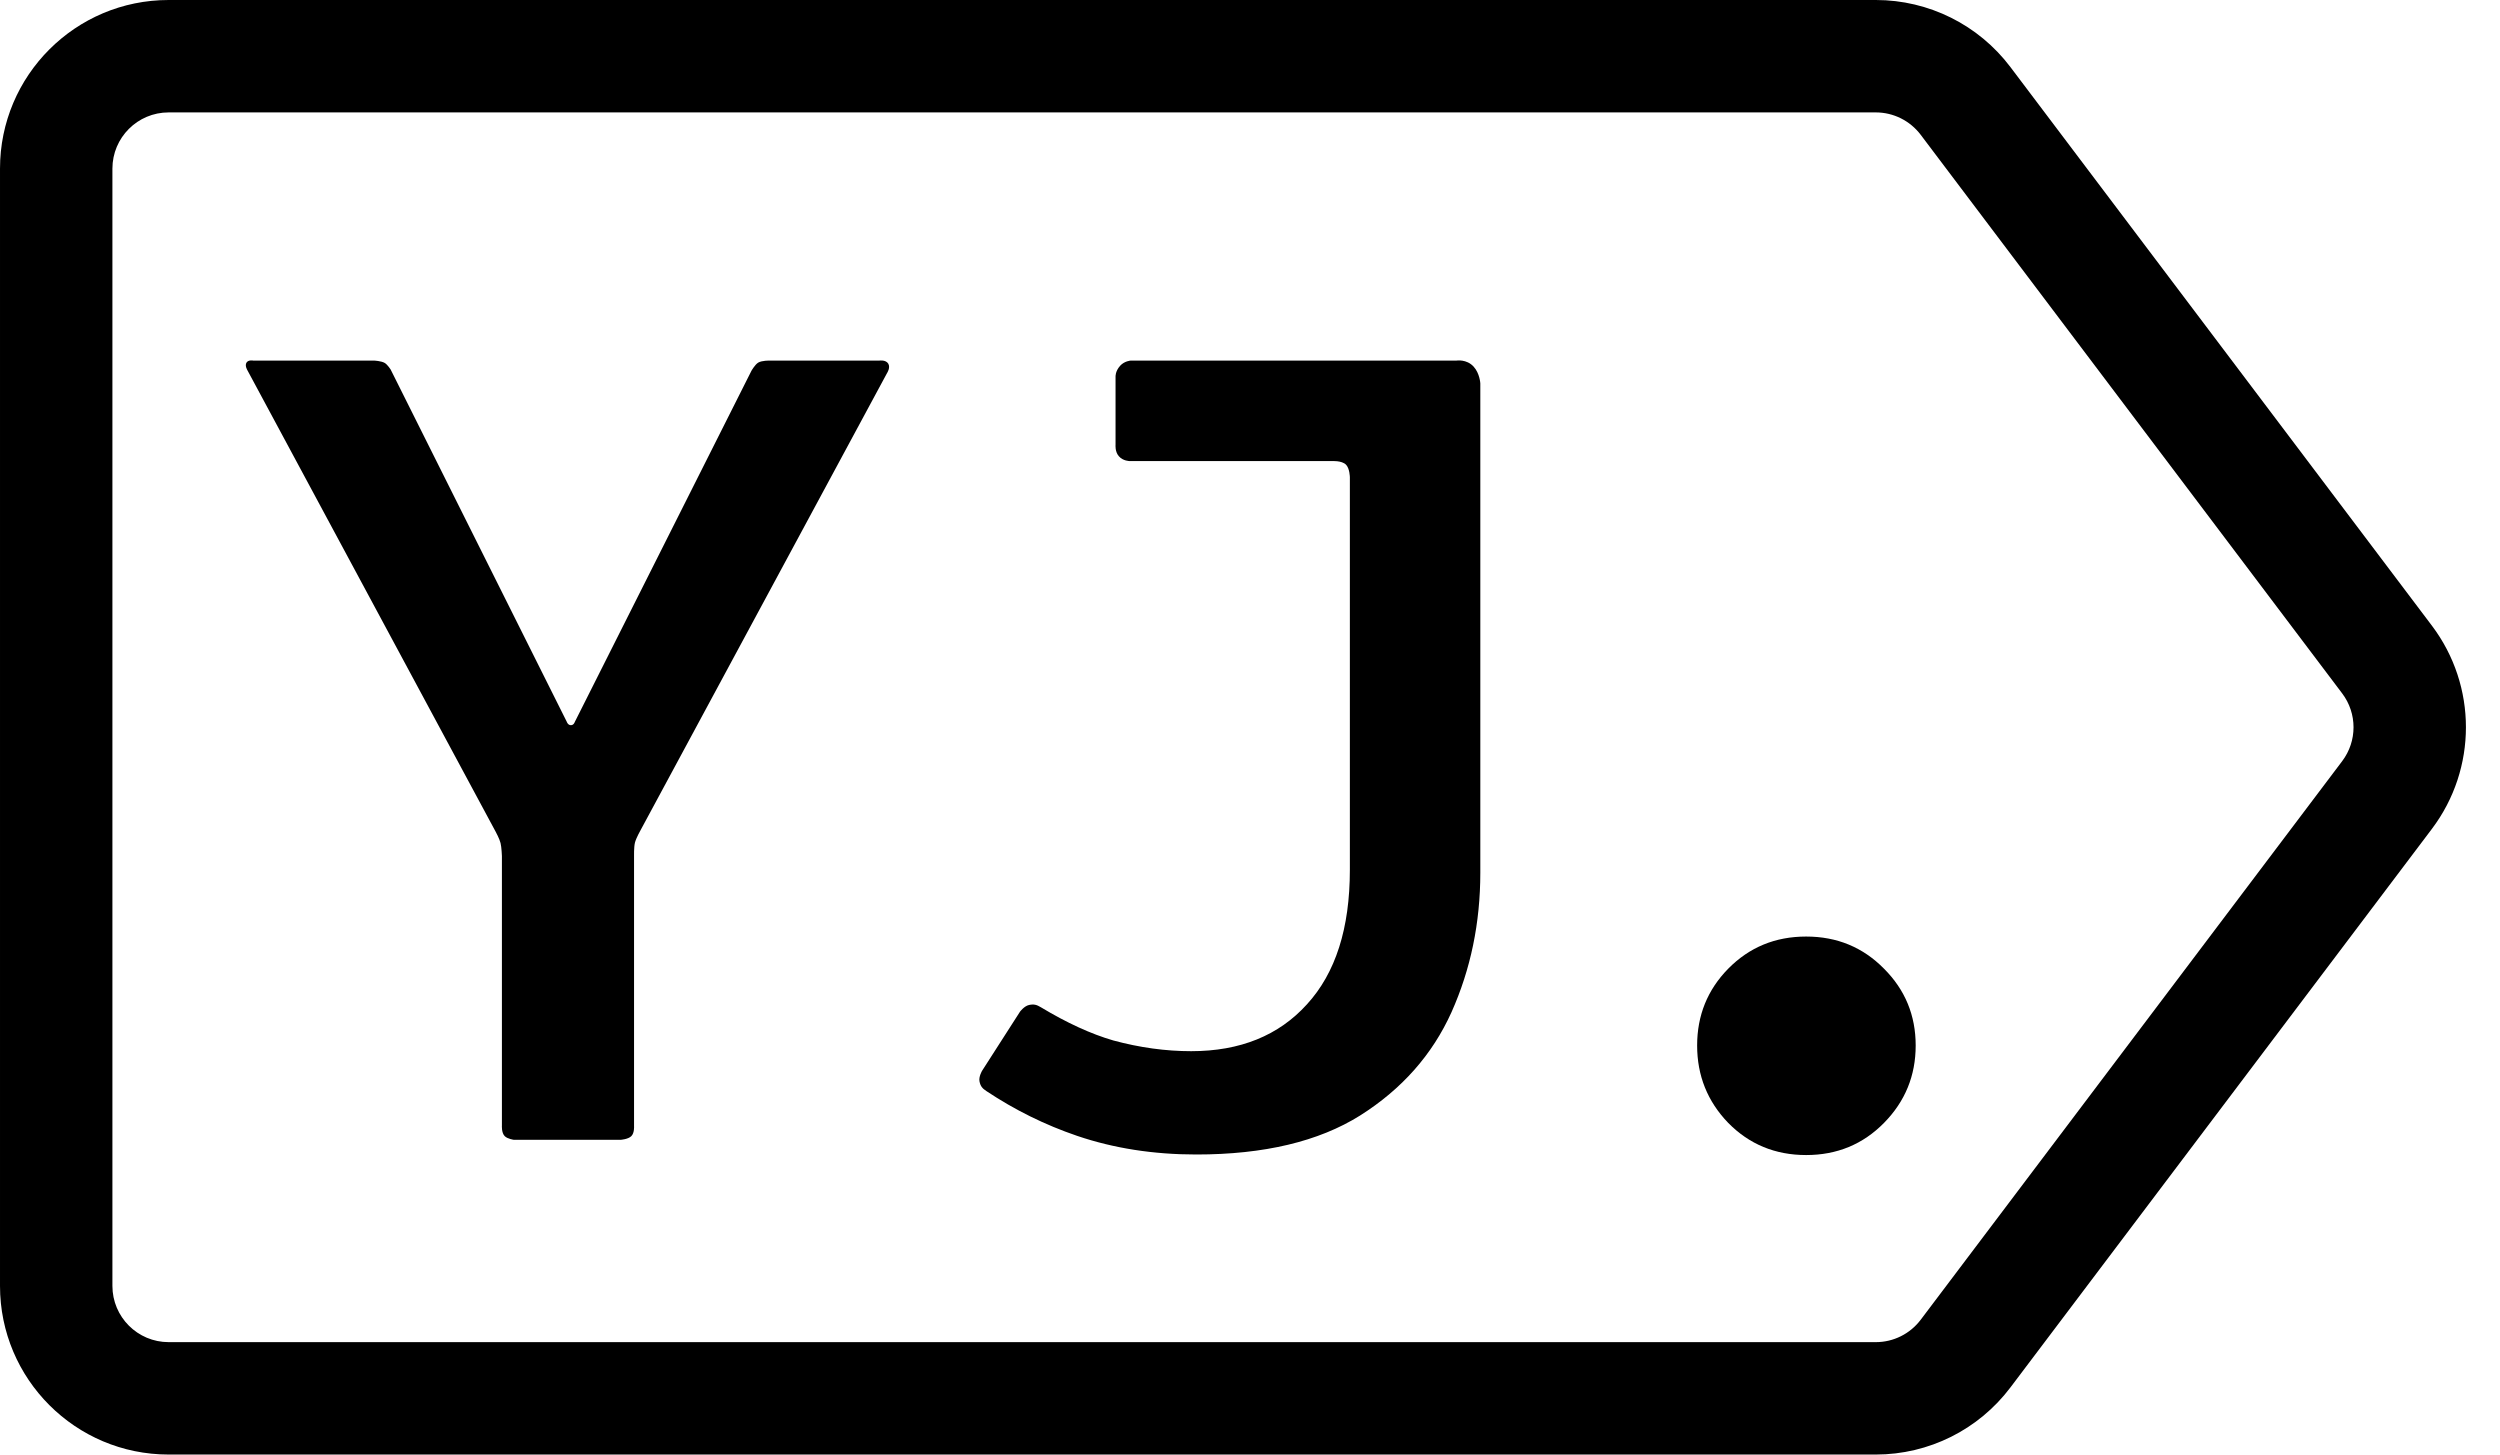
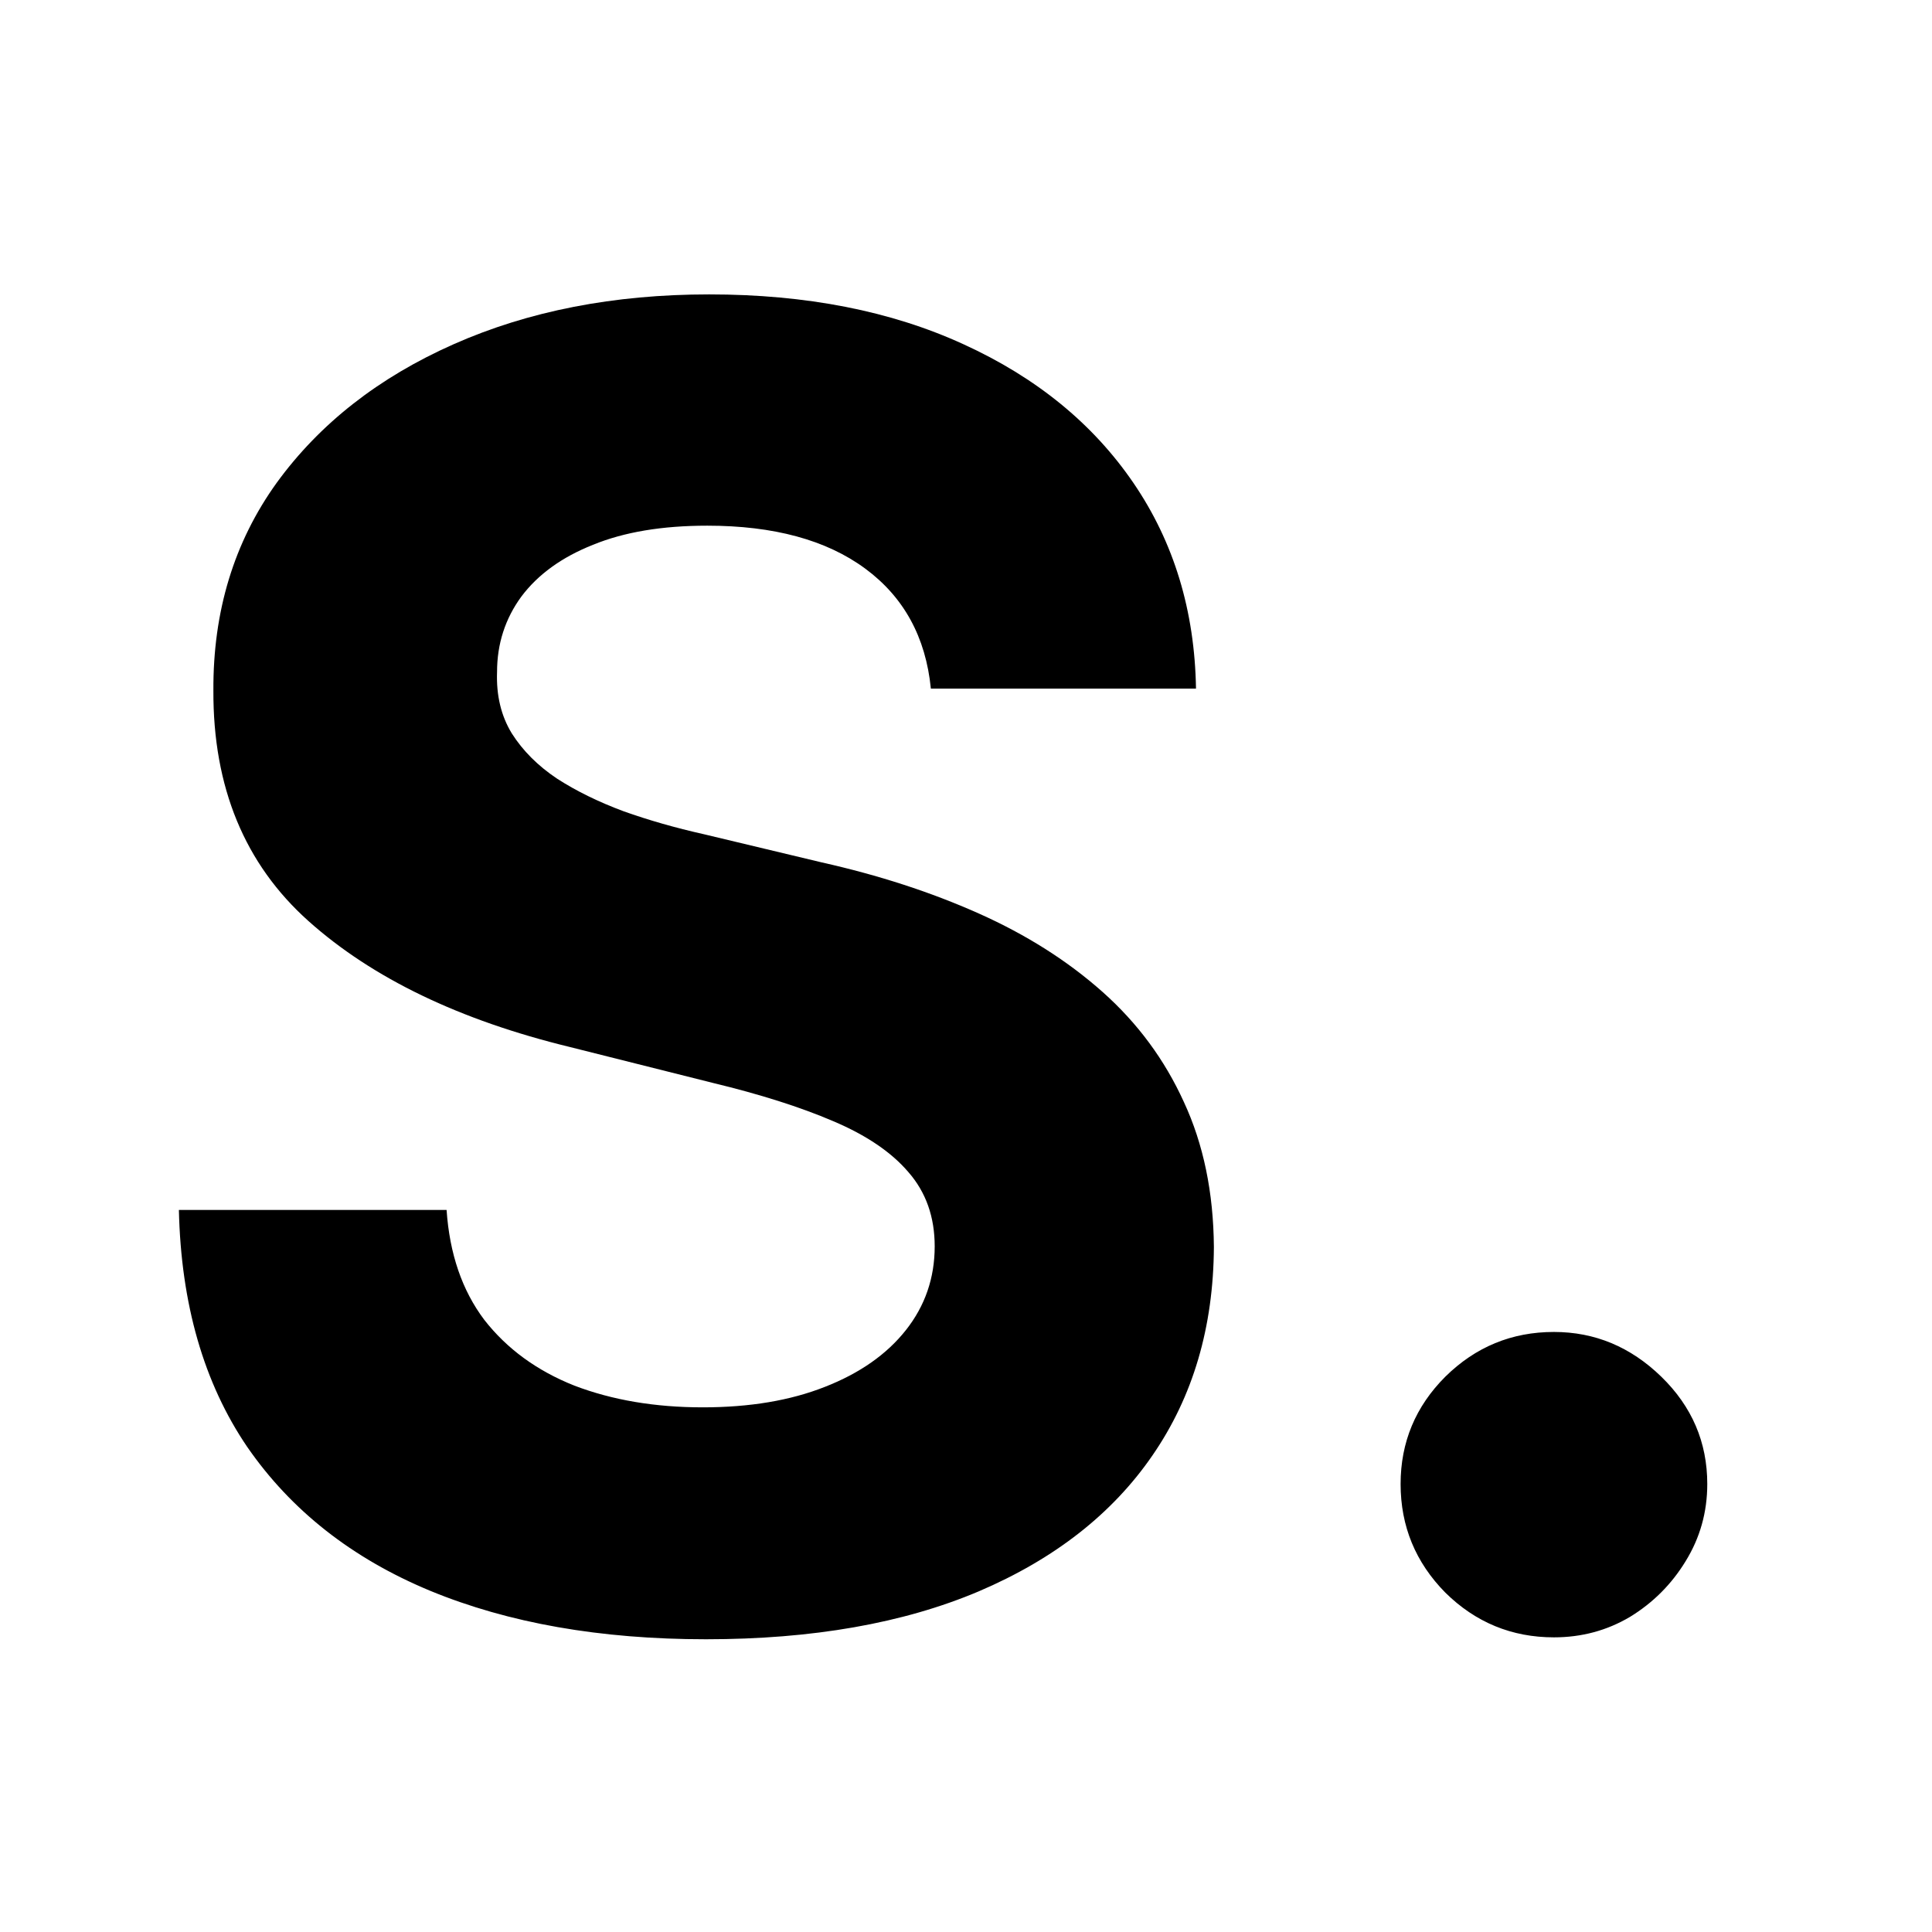
- <svg xmlns="http://www.w3.org/2000/svg" width="55" height="32" viewBox="0 0 55 32" fill="none">
-   <path d="M13.969 18.537C13.944 18.638 13.949 18.841 13.949 18.841V24.777C13.949 24.777 13.96 24.925 13.889 24.995C13.82 25.065 13.654 25.076 13.654 25.076H11.305C11.305 25.076 11.165 25.057 11.104 24.995C11.03 24.921 11.042 24.762 11.042 24.762V18.834C11.042 18.834 11.035 18.637 11.012 18.547C10.989 18.452 10.904 18.297 10.904 18.297L5.447 8.153C5.447 8.153 5.38 8.05 5.422 7.979C5.464 7.91 5.57 7.933 5.57 7.933H8.23C8.23 7.933 8.391 7.94 8.466 7.986C8.528 8.025 8.594 8.129 8.594 8.129L12.468 15.877C12.468 15.877 12.492 15.954 12.56 15.954C12.624 15.954 12.645 15.884 12.645 15.884L16.532 8.157C16.532 8.157 16.609 8.022 16.68 7.978C16.761 7.929 16.93 7.933 16.93 7.933H19.346C19.346 7.933 19.487 7.91 19.542 8.001C19.594 8.089 19.517 8.204 19.517 8.204L14.099 18.252C14.099 18.252 13.995 18.435 13.969 18.537ZM32.42 8.066C32.556 8.215 32.567 8.435 32.567 8.435V19.2C32.567 20.302 32.355 21.324 31.933 22.268C31.511 23.204 30.84 23.962 29.921 24.542C29.01 25.113 27.809 25.399 26.318 25.399C25.374 25.399 24.5 25.262 23.697 24.989C22.992 24.749 22.326 24.42 21.698 24.002C21.61 23.944 21.57 23.895 21.549 23.791C21.528 23.688 21.606 23.557 21.606 23.557L22.44 22.257C22.44 22.257 22.531 22.134 22.637 22.11C22.746 22.086 22.807 22.104 22.9 22.16C23.471 22.504 24.001 22.747 24.492 22.89C25.072 23.047 25.643 23.126 26.206 23.126C27.283 23.126 28.132 22.782 28.753 22.095C29.383 21.407 29.697 20.422 29.697 19.138V10.5C29.697 10.5 29.695 10.306 29.611 10.222C29.517 10.128 29.299 10.144 29.299 10.144H24.858C24.858 10.144 24.707 10.146 24.613 10.035C24.527 9.936 24.542 9.788 24.542 9.788V8.289C24.542 8.289 24.532 8.17 24.644 8.046C24.739 7.941 24.876 7.933 24.876 7.933H32.042C32.042 7.933 32.264 7.895 32.42 8.066Z" fill="currentColor" />
-   <path d="M37.337 23.001C37.337 22.339 37.565 21.776 38.02 21.312C38.484 20.84 39.056 20.604 39.735 20.604C40.414 20.604 40.985 20.84 41.449 21.312C41.913 21.776 42.145 22.339 42.145 23.001C42.145 23.664 41.913 24.231 41.449 24.703C40.985 25.175 40.414 25.411 39.735 25.411C39.056 25.411 38.484 25.175 38.02 24.703C37.565 24.231 37.337 23.664 37.337 23.001Z" fill="currentColor" />
-   <path fill-rule="evenodd" clip-rule="evenodd" d="M42.255 29.035L51.528 16.745C51.861 16.304 51.861 15.696 51.528 15.255L42.255 2.965C42.021 2.656 41.656 2.473 41.268 2.473L3.71 2.473C3.027 2.473 2.473 3.027 2.473 3.71L2.473 28.29C2.473 28.973 3.027 29.527 3.71 29.527L41.268 29.527C41.656 29.527 42.021 29.345 42.255 29.035ZM53.502 18.235C54.5 16.912 54.5 15.088 53.502 13.765L44.229 1.475C43.528 0.546 42.432 0 41.268 0L3.71 1.08618e-06C1.661 1.14266e-06 4.57764e-05 1.661 4.57764e-05 3.71L4.57764e-05 28.29C4.57764e-05 30.339 1.661 32 3.71 32L41.268 32C42.432 32 43.528 31.454 44.229 30.524L53.502 18.235Z" fill="currentColor" />
+ <svg xmlns="http://www.w3.org/2000/svg" width="1080" height="1080" viewBox="0 0 1080 1080" fill="none">
+   <path d="M520.357 384.929C517.5 356.119 505.238 333.738 483.571 317.786C461.905 301.833 432.5 293.857 395.357 293.857C370.119 293.857 348.81 297.429 331.429 304.571C314.048 311.476 300.714 321.119 291.429 333.5C282.381 345.881 277.857 359.929 277.857 375.643C277.381 388.738 280.119 400.167 286.071 409.929C292.262 419.69 300.714 428.143 311.429 435.286C322.143 442.19 334.524 448.262 348.571 453.5C362.619 458.5 377.619 462.786 393.571 466.357L459.286 482.071C491.19 489.214 520.476 498.738 547.143 510.643C573.81 522.548 596.905 537.19 616.429 554.571C635.952 571.952 651.071 592.429 661.786 616C672.738 639.571 678.333 666.595 678.571 697.071C678.333 741.833 666.905 780.643 644.286 813.5C621.905 846.119 589.524 871.476 547.143 889.571C505 907.429 454.167 916.357 394.643 916.357C335.595 916.357 284.167 907.31 240.357 889.214C196.786 871.119 162.738 844.333 138.214 808.857C113.929 773.143 101.19 728.976 100 676.357H249.643C251.31 700.881 258.333 721.357 270.714 737.786C283.333 753.976 300.119 766.238 321.071 774.571C342.262 782.667 366.19 786.714 392.857 786.714C419.048 786.714 441.786 782.905 461.071 775.286C480.595 767.667 495.714 757.071 506.429 743.5C517.143 729.929 522.5 714.333 522.5 696.714C522.5 680.286 517.619 666.476 507.857 655.286C498.333 644.095 484.286 634.571 465.714 626.714C447.381 618.857 424.881 611.714 398.214 605.286L318.571 585.286C256.905 570.286 208.214 546.833 172.5 514.929C136.786 483.024 119.048 440.048 119.286 386C119.048 341.714 130.833 303.024 154.643 269.929C178.69 236.833 211.667 211 253.571 192.429C295.476 173.857 343.095 164.571 396.429 164.571C450.714 164.571 498.095 173.857 538.571 192.429C579.286 211 610.952 236.833 633.571 269.929C656.19 303.024 667.857 341.357 668.571 384.929H520.357ZM868.661 915.286C845.089 915.286 824.851 906.952 807.946 890.286C791.28 873.381 782.946 853.143 782.946 829.571C782.946 806.238 791.28 786.238 807.946 769.571C824.851 752.905 845.089 744.571 868.661 744.571C891.518 744.571 911.518 752.905 928.661 769.571C945.804 786.238 954.375 806.238 954.375 829.571C954.375 845.286 950.327 859.69 942.232 872.786C934.375 885.643 924.018 896 911.161 903.857C898.304 911.476 884.137 915.286 868.661 915.286Z" fill="currentColor" />
</svg>
